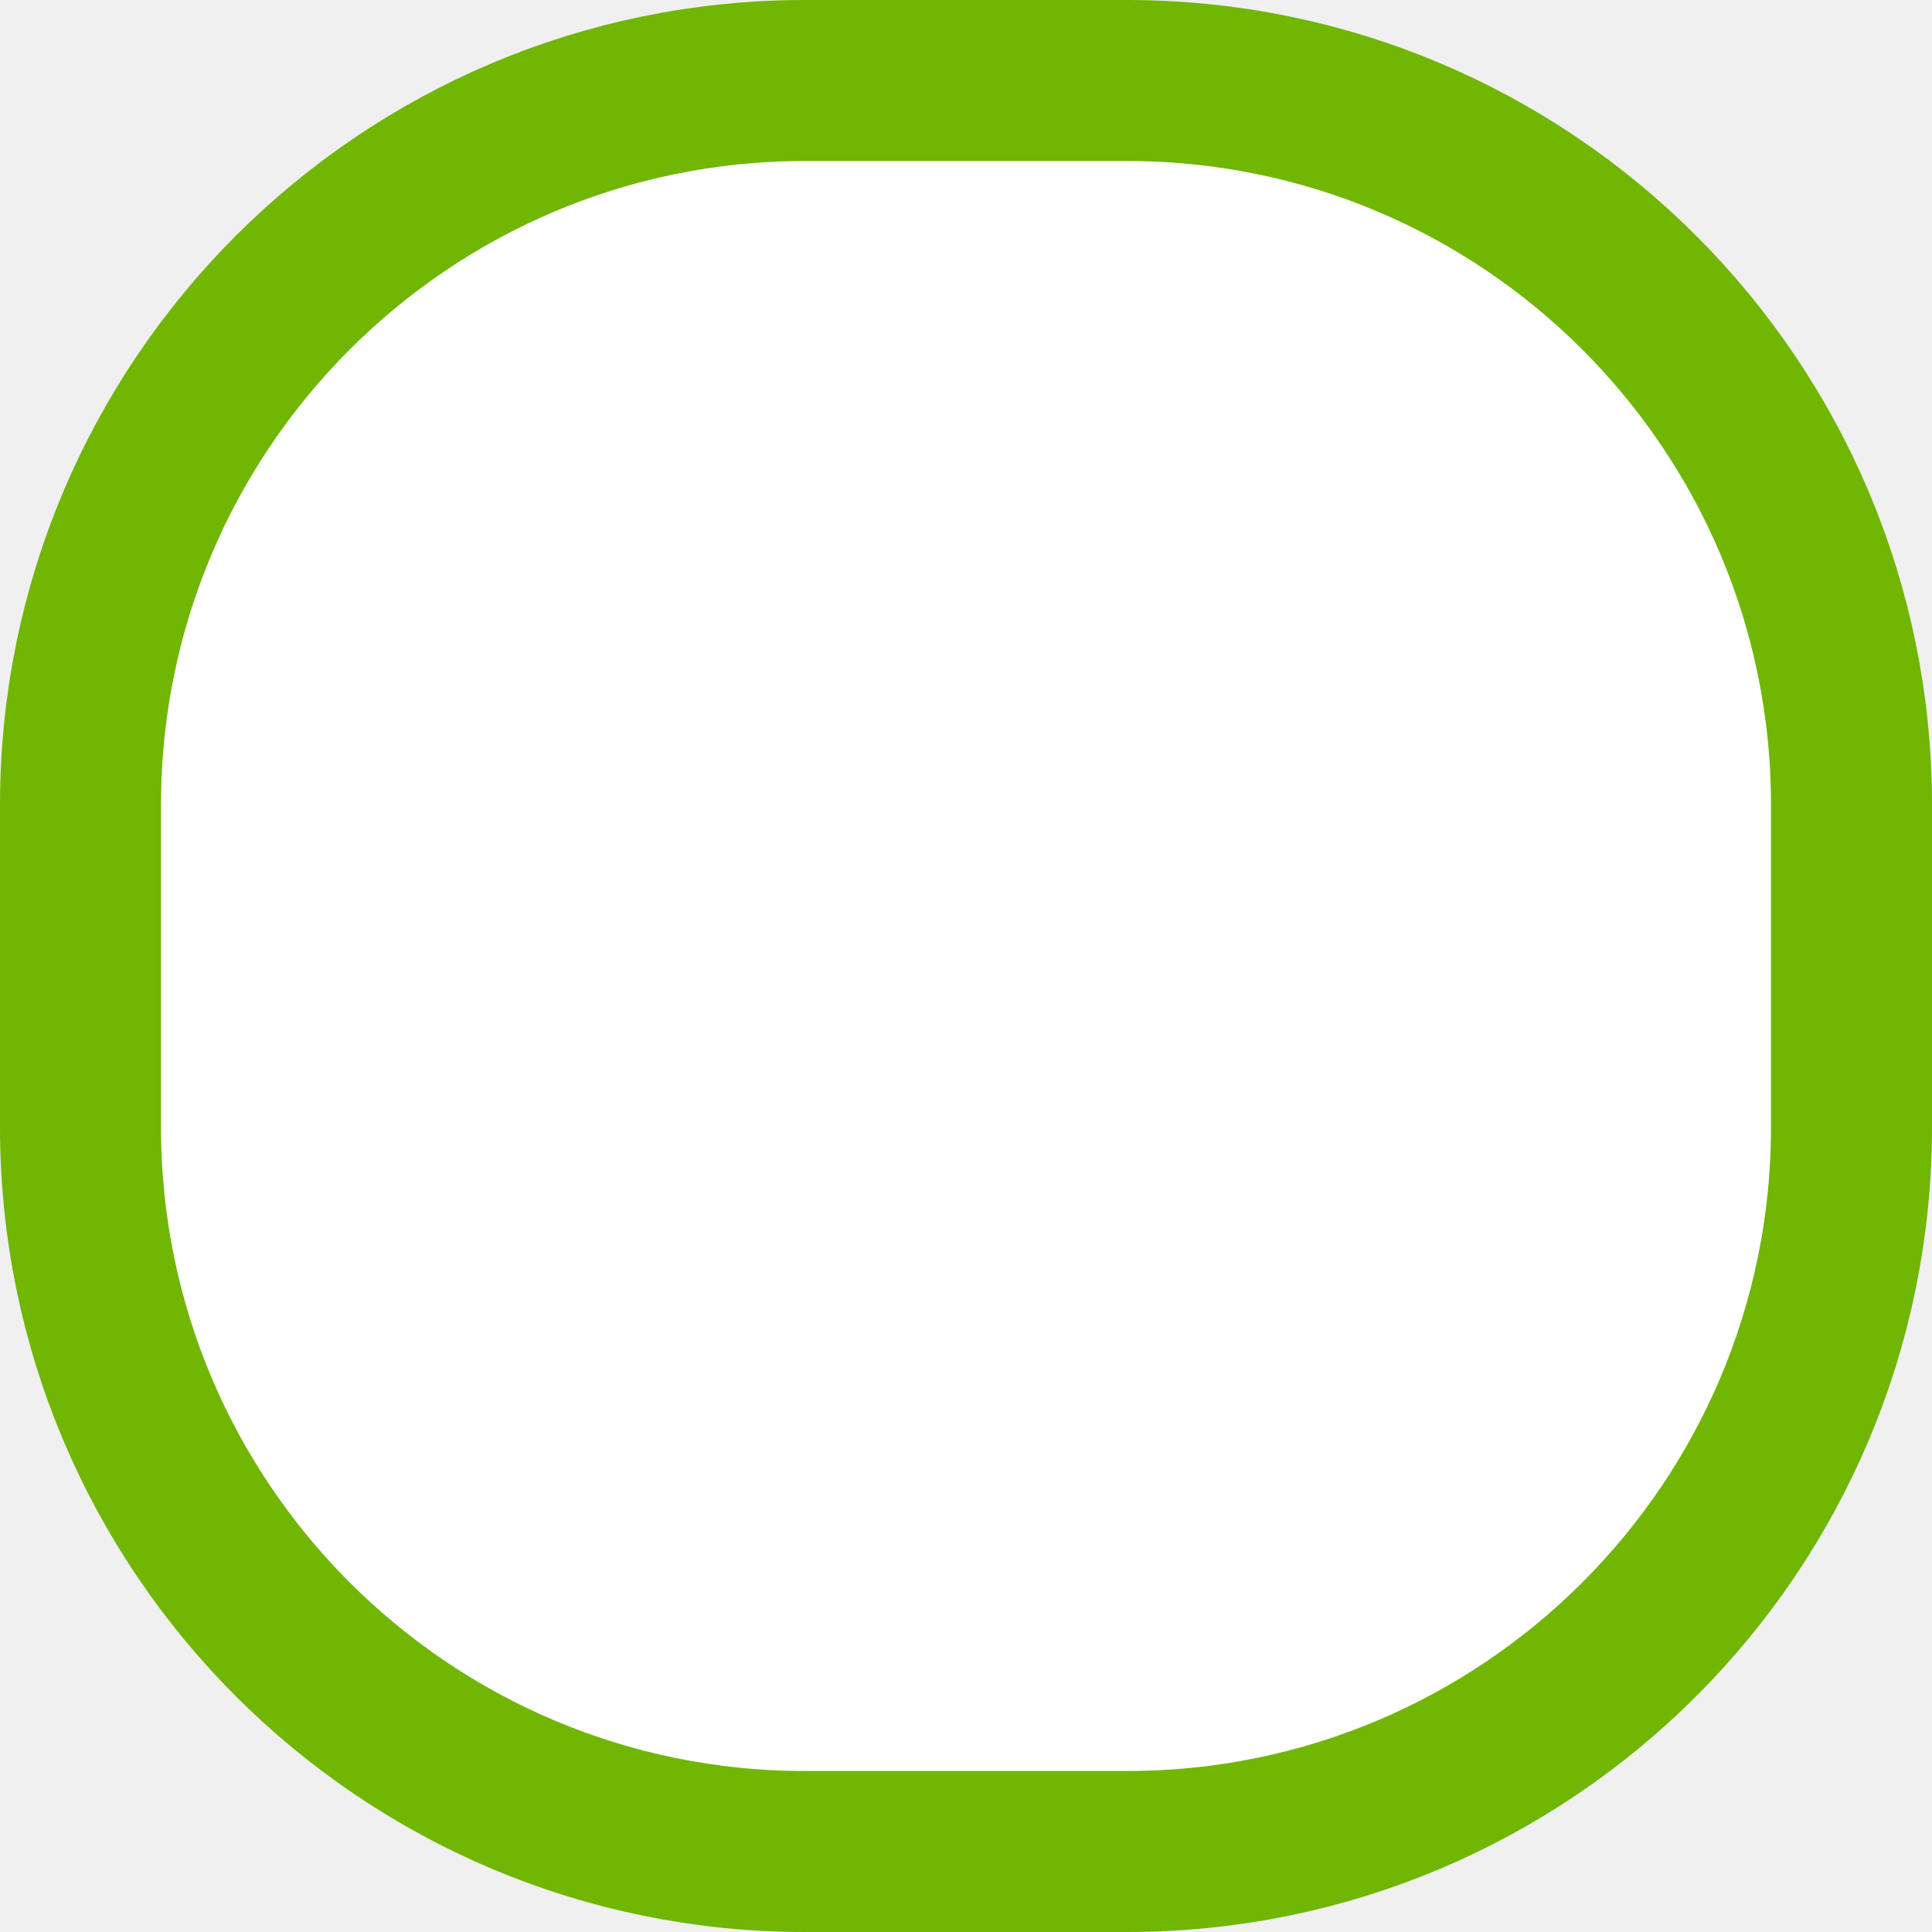
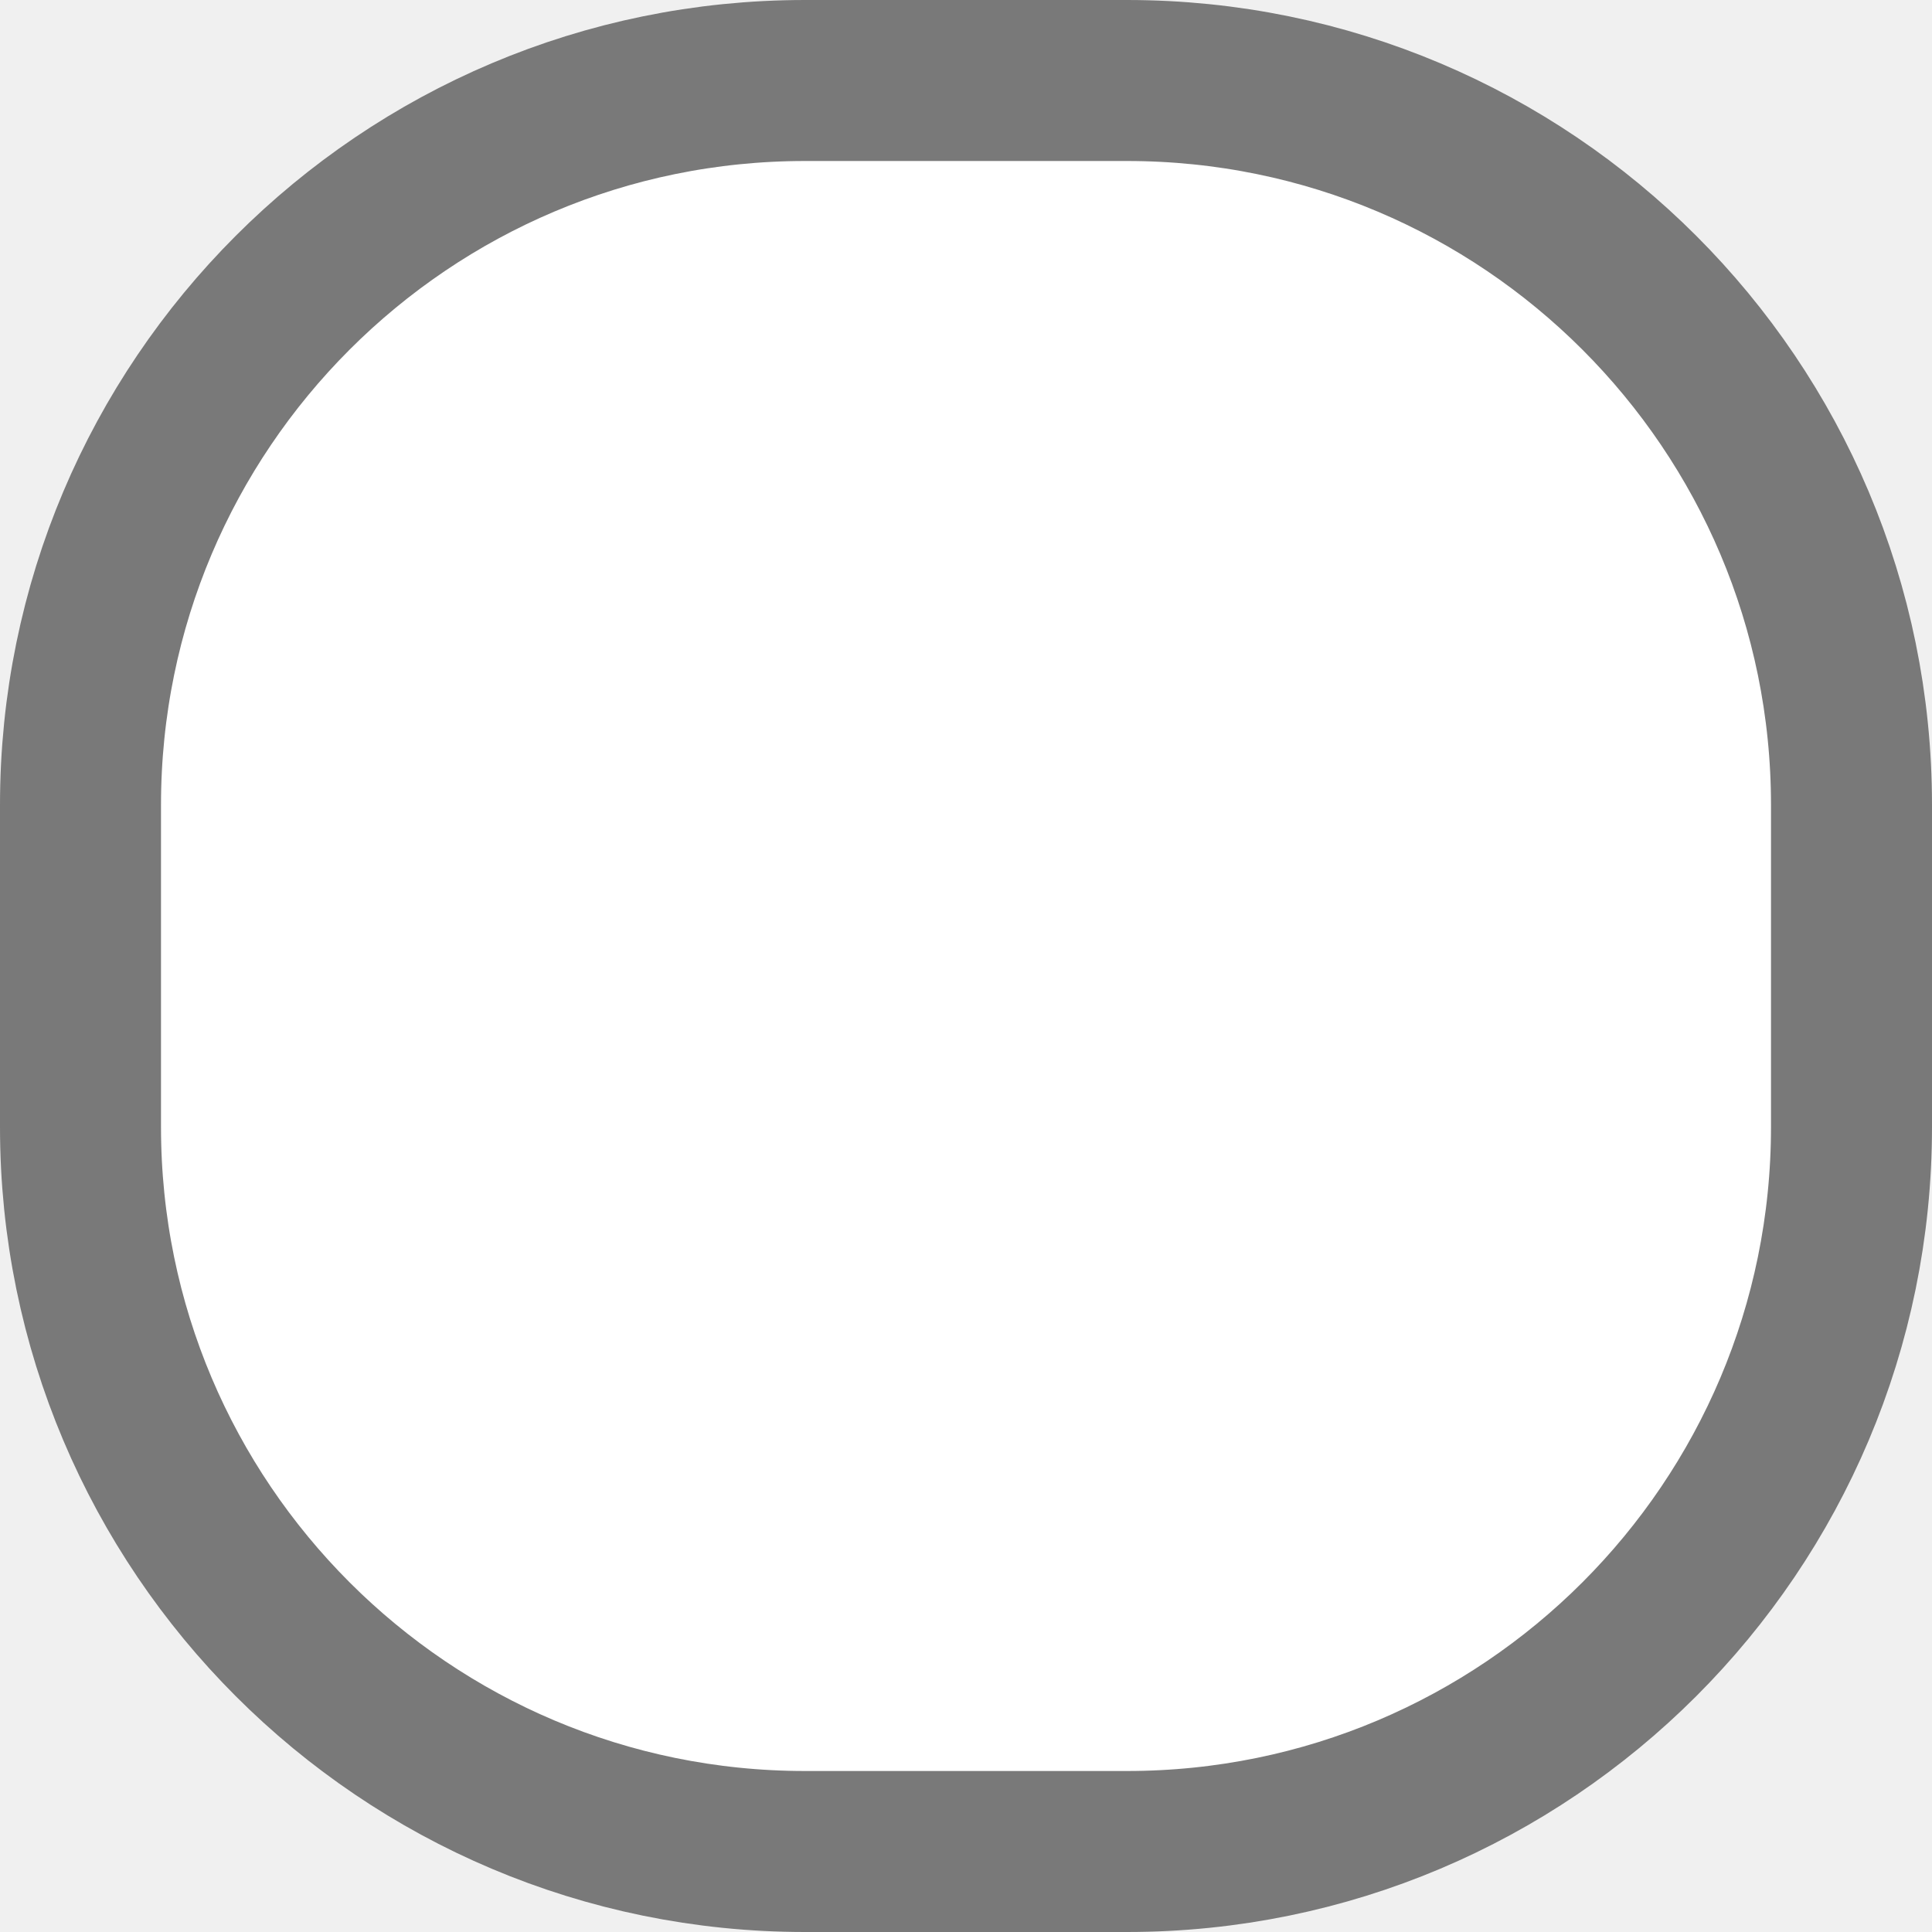
- <svg xmlns="http://www.w3.org/2000/svg" version="1.1" width="12px" height="12px" viewBox="16 34  12 12">
-   <path d="M 16.5 39  A 4.5 4.5 0 0 1 21 34.5 L 23 34.5  A 4.5 4.5 0 0 1 27.5 39 L 27.5 41  A 4.5 4.5 0 0 1 23 45.5 L 21 45.5  A 4.5 4.5 0 0 1 16.5 41 L 16.5 39  Z " fill-rule="nonzero" fill="#ffffff" stroke="none" />
-   <path d="M 16.5 39  A 4.5 4.5 0 0 1 21 34.5 L 23 34.5  A 4.5 4.5 0 0 1 27.5 39 L 27.5 41  A 4.5 4.5 0 0 1 23 45.5 L 21 45.5  A 4.5 4.5 0 0 1 16.5 41 L 16.5 39  Z " stroke-width="1" stroke="#70b603" fill="none" />
+ <svg xmlns="http://www.w3.org/2000/svg" version="1.1" width="12px" height="12px" viewBox="17 383  12 12">
+   <path d="M 17.5 388  A 4.5 4.5 0 0 1 22 383.5 L 24 383.5  A 4.5 4.5 0 0 1 28.5 388 L 28.5 390  A 4.5 4.5 0 0 1 24 394.5 L 22 394.5  A 4.5 4.5 0 0 1 17.5 390 L 17.5 388  Z " fill-rule="nonzero" fill="#ffffff" stroke="none" />
+   <path d="M 17.5 388  A 4.5 4.5 0 0 1 22 383.5 L 24 383.5  A 4.5 4.5 0 0 1 28.5 388 L 28.5 390  A 4.5 4.5 0 0 1 24 394.5 L 22 394.5  A 4.5 4.5 0 0 1 17.5 390 L 17.5 388  Z " stroke-width="1" stroke="#797979" fill="none" />
</svg>
